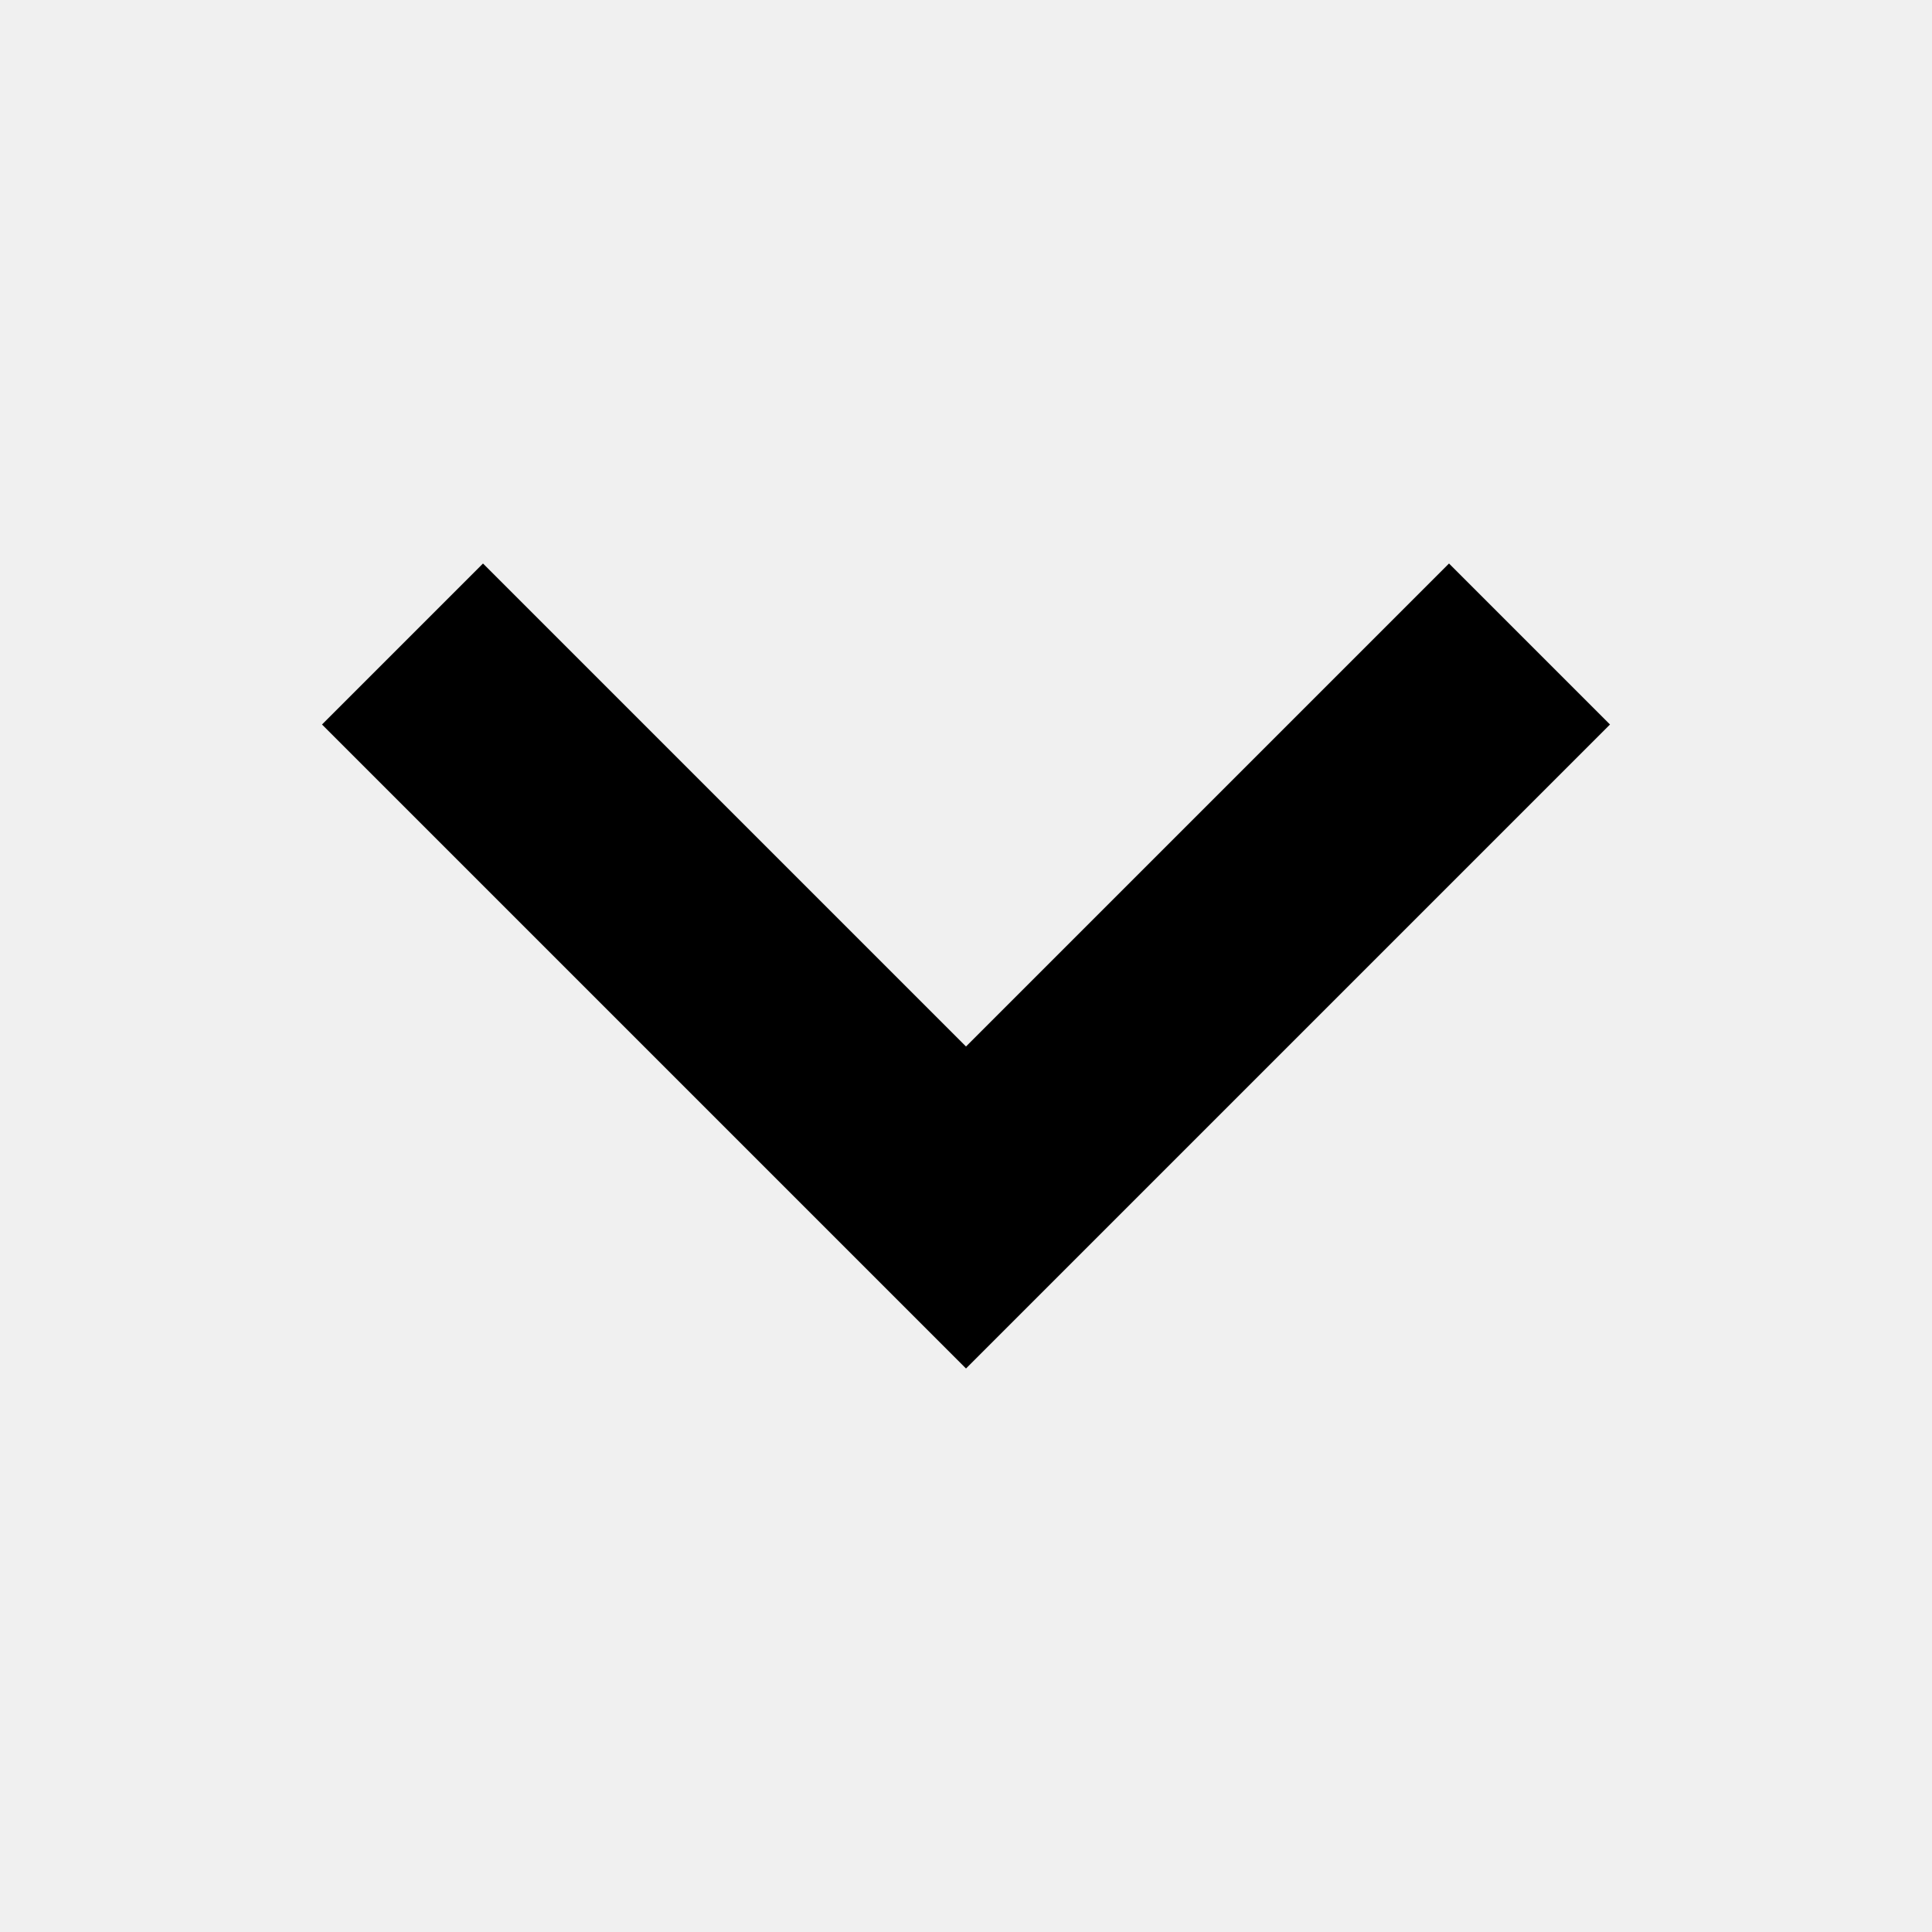
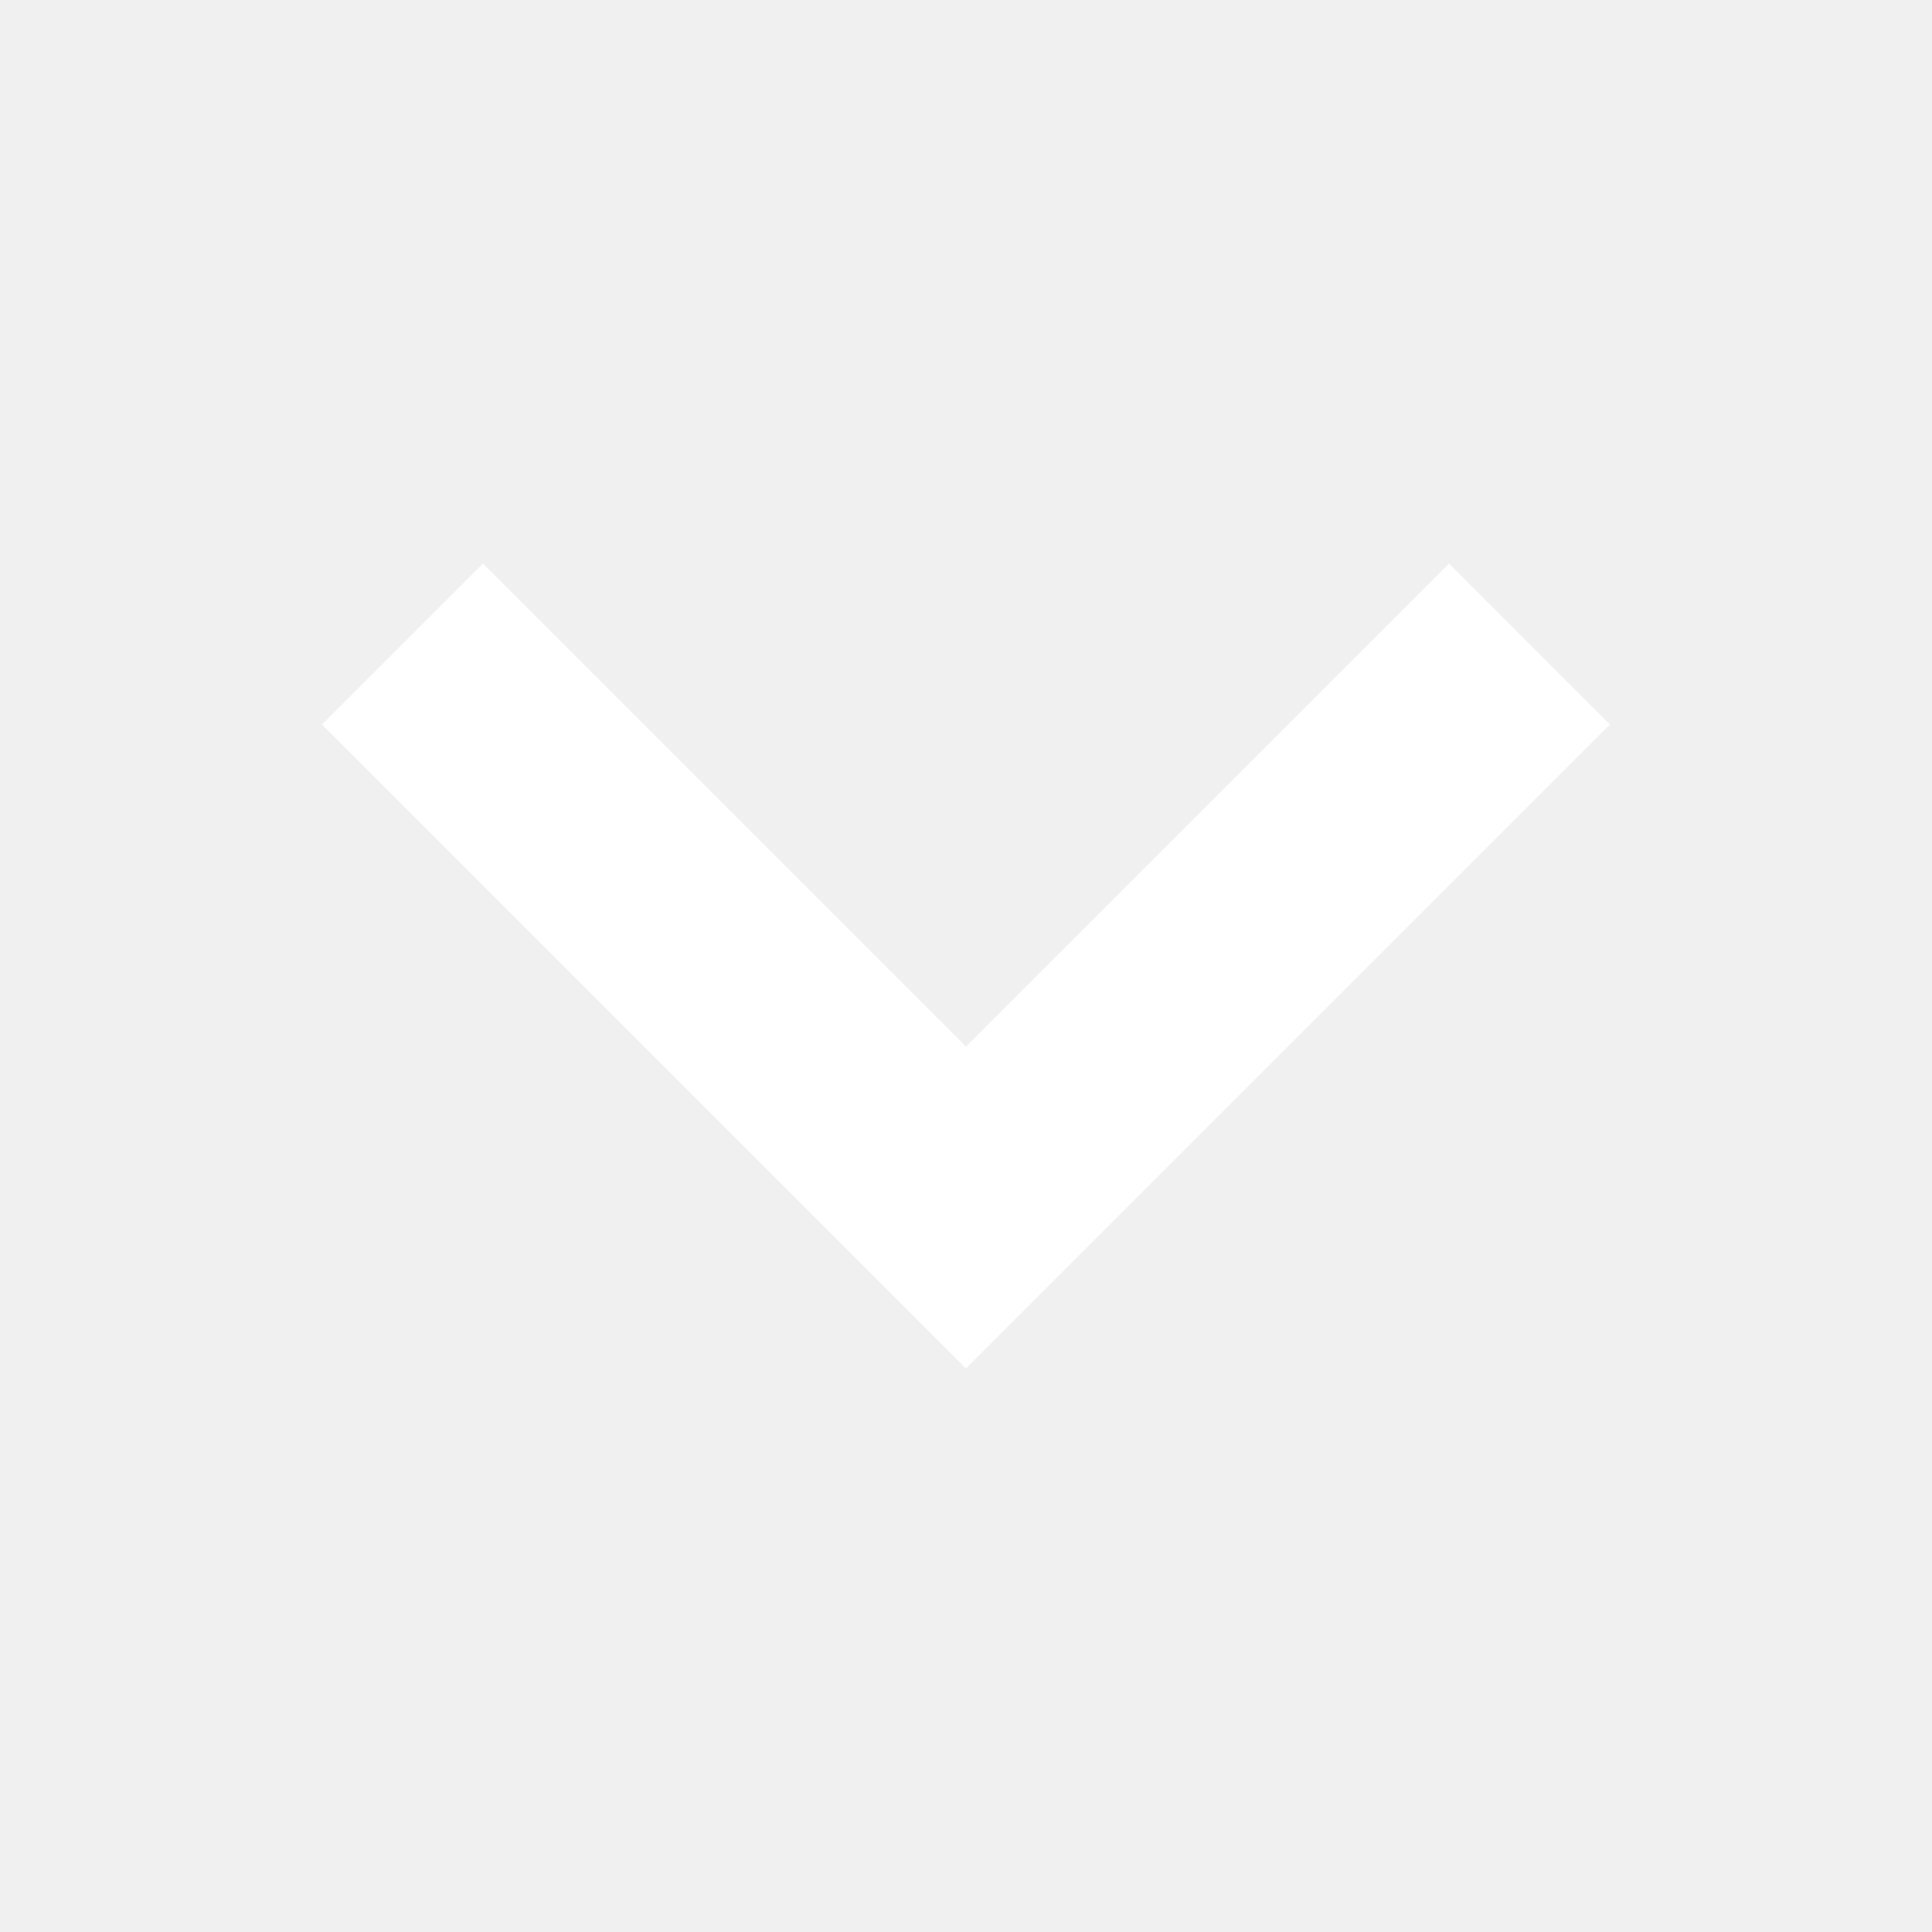
<svg xmlns="http://www.w3.org/2000/svg" width="24" height="24" viewBox="0 0 24 24" fill="none">
-   <path fill-rule="evenodd" clip-rule="evenodd" d="M6 7L12 13L18 7L20 9L12 17L4 9L6 7Z" fill="black" />
+   <path fill-rule="evenodd" clip-rule="evenodd" d="M6 7L12 13L18 7L20 9L12 17L4 9L6 7Z" fill="white" />
</svg>
